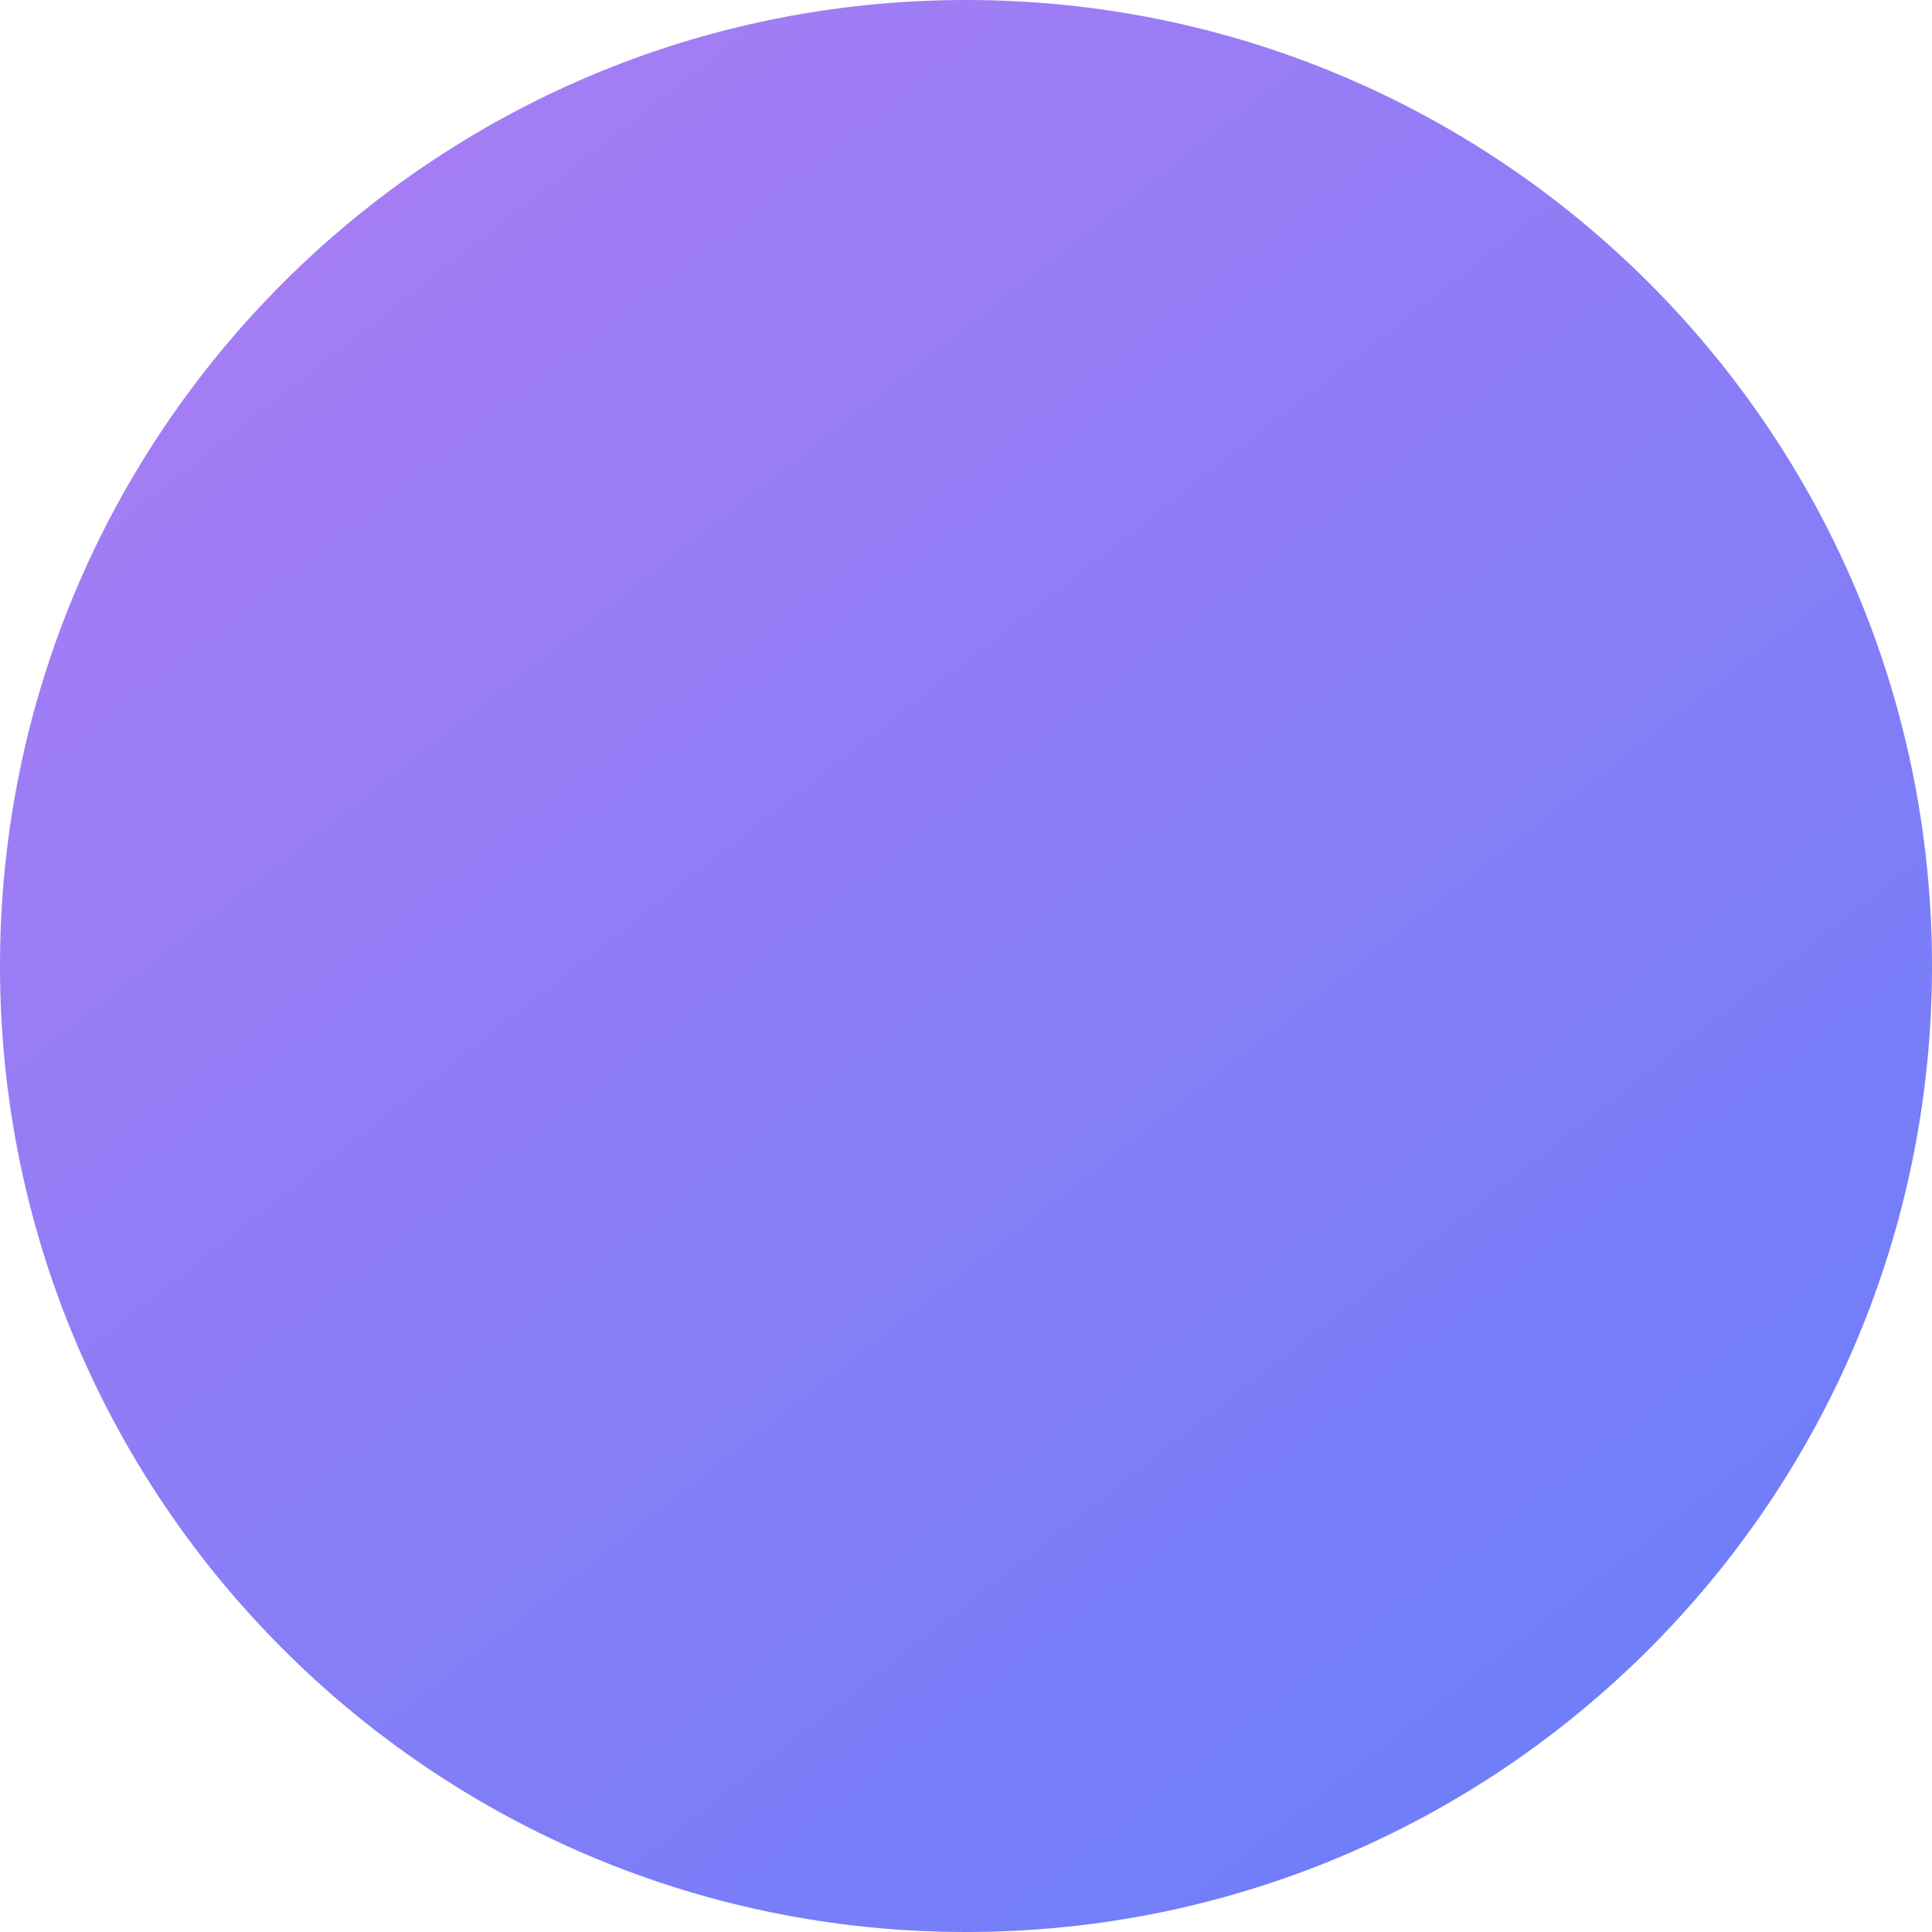
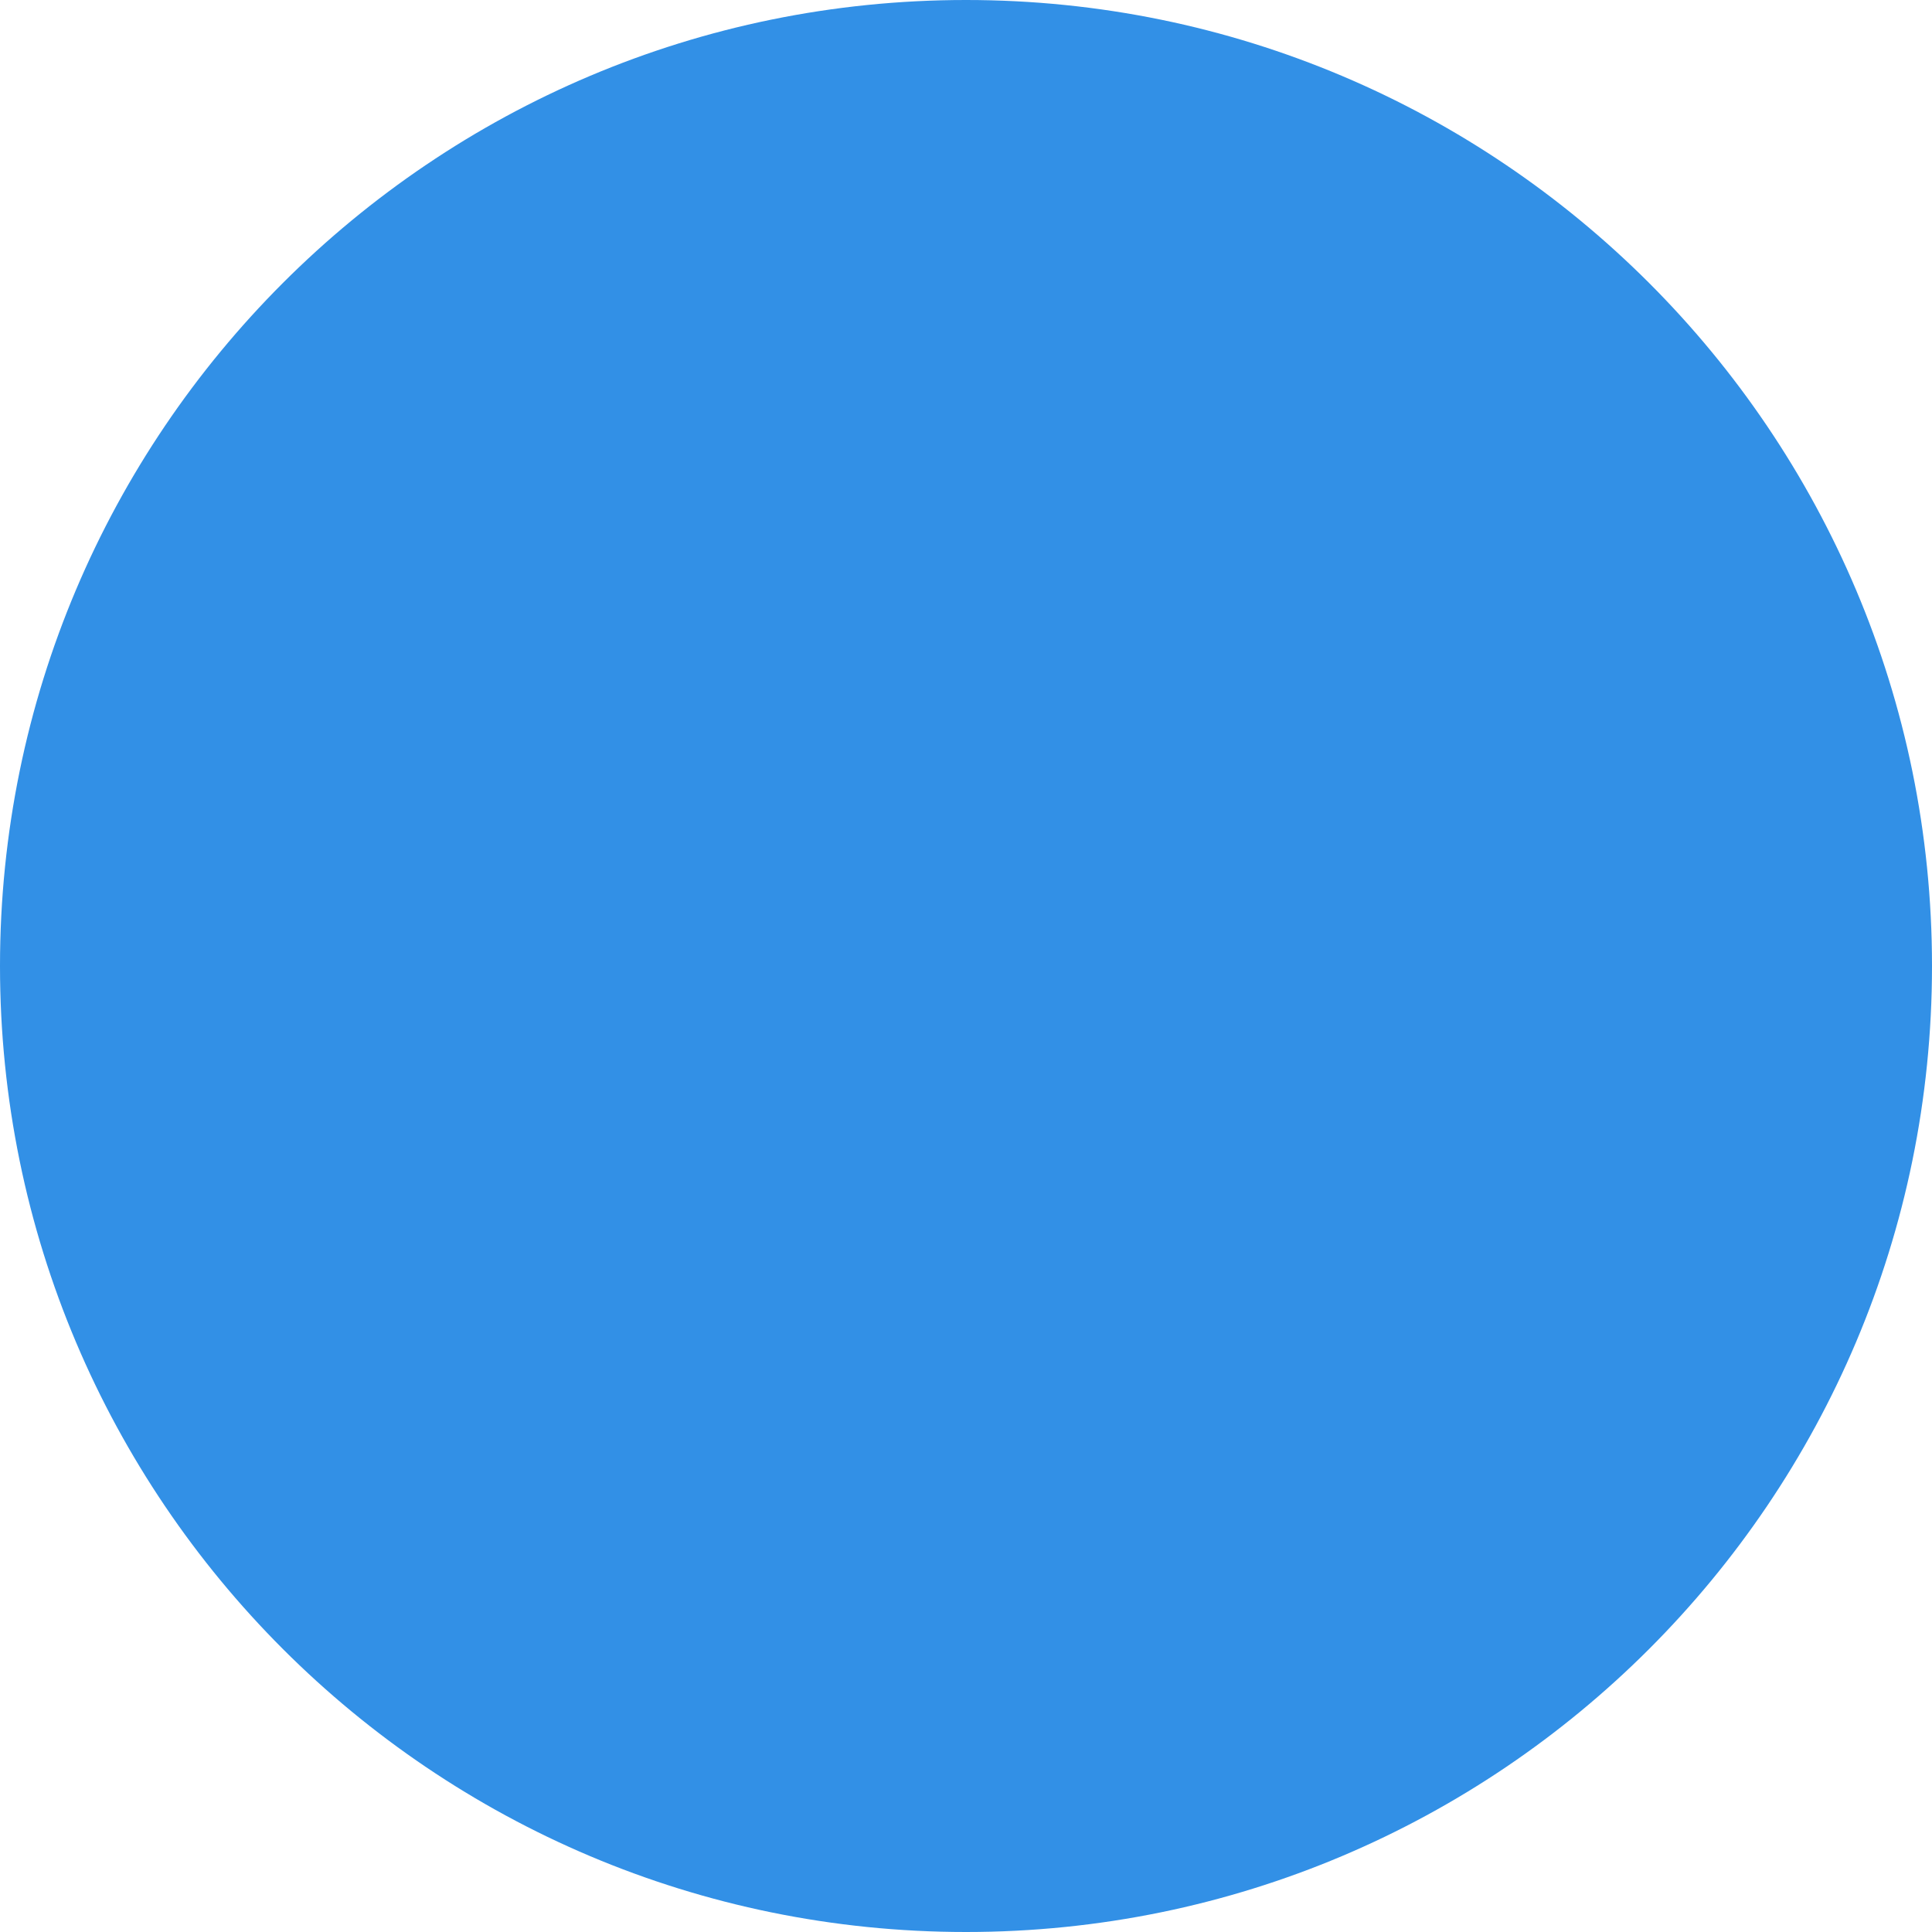
- <svg xmlns="http://www.w3.org/2000/svg" id="Capa_1" data-name="Capa 1" viewBox="0 0 714 714">
-   <defs>
-     <style>.cls-1{fill:url(#Degradado_sin_nombre_4);}</style>
-     <linearGradient id="Degradado_sin_nombre_4" x1="137.2" y1="75.67" x2="576.8" y2="638.33" gradientUnits="userSpaceOnUse">
-       <stop offset="0" stop-color="#a47df4" />
-       <stop offset="1" stop-color="#707ef9" />
-     </linearGradient>
-   </defs>
-   <circle class="cls-1" cx="357" cy="357" r="357" />
+ <svg xmlns="http://www.w3.org/2000/svg" version="1.1" id="Capa_1" x="0px" y="0px" viewBox="0 0 714 714" style="enable-background:new 0 0 714 714;" xml:space="preserve">
+   <style type="text/css">
+ 	.st0{fill:#3290e6;}
+ </style>
+   <circle class="st0" cx="357" cy="357" r="357" />
</svg>
